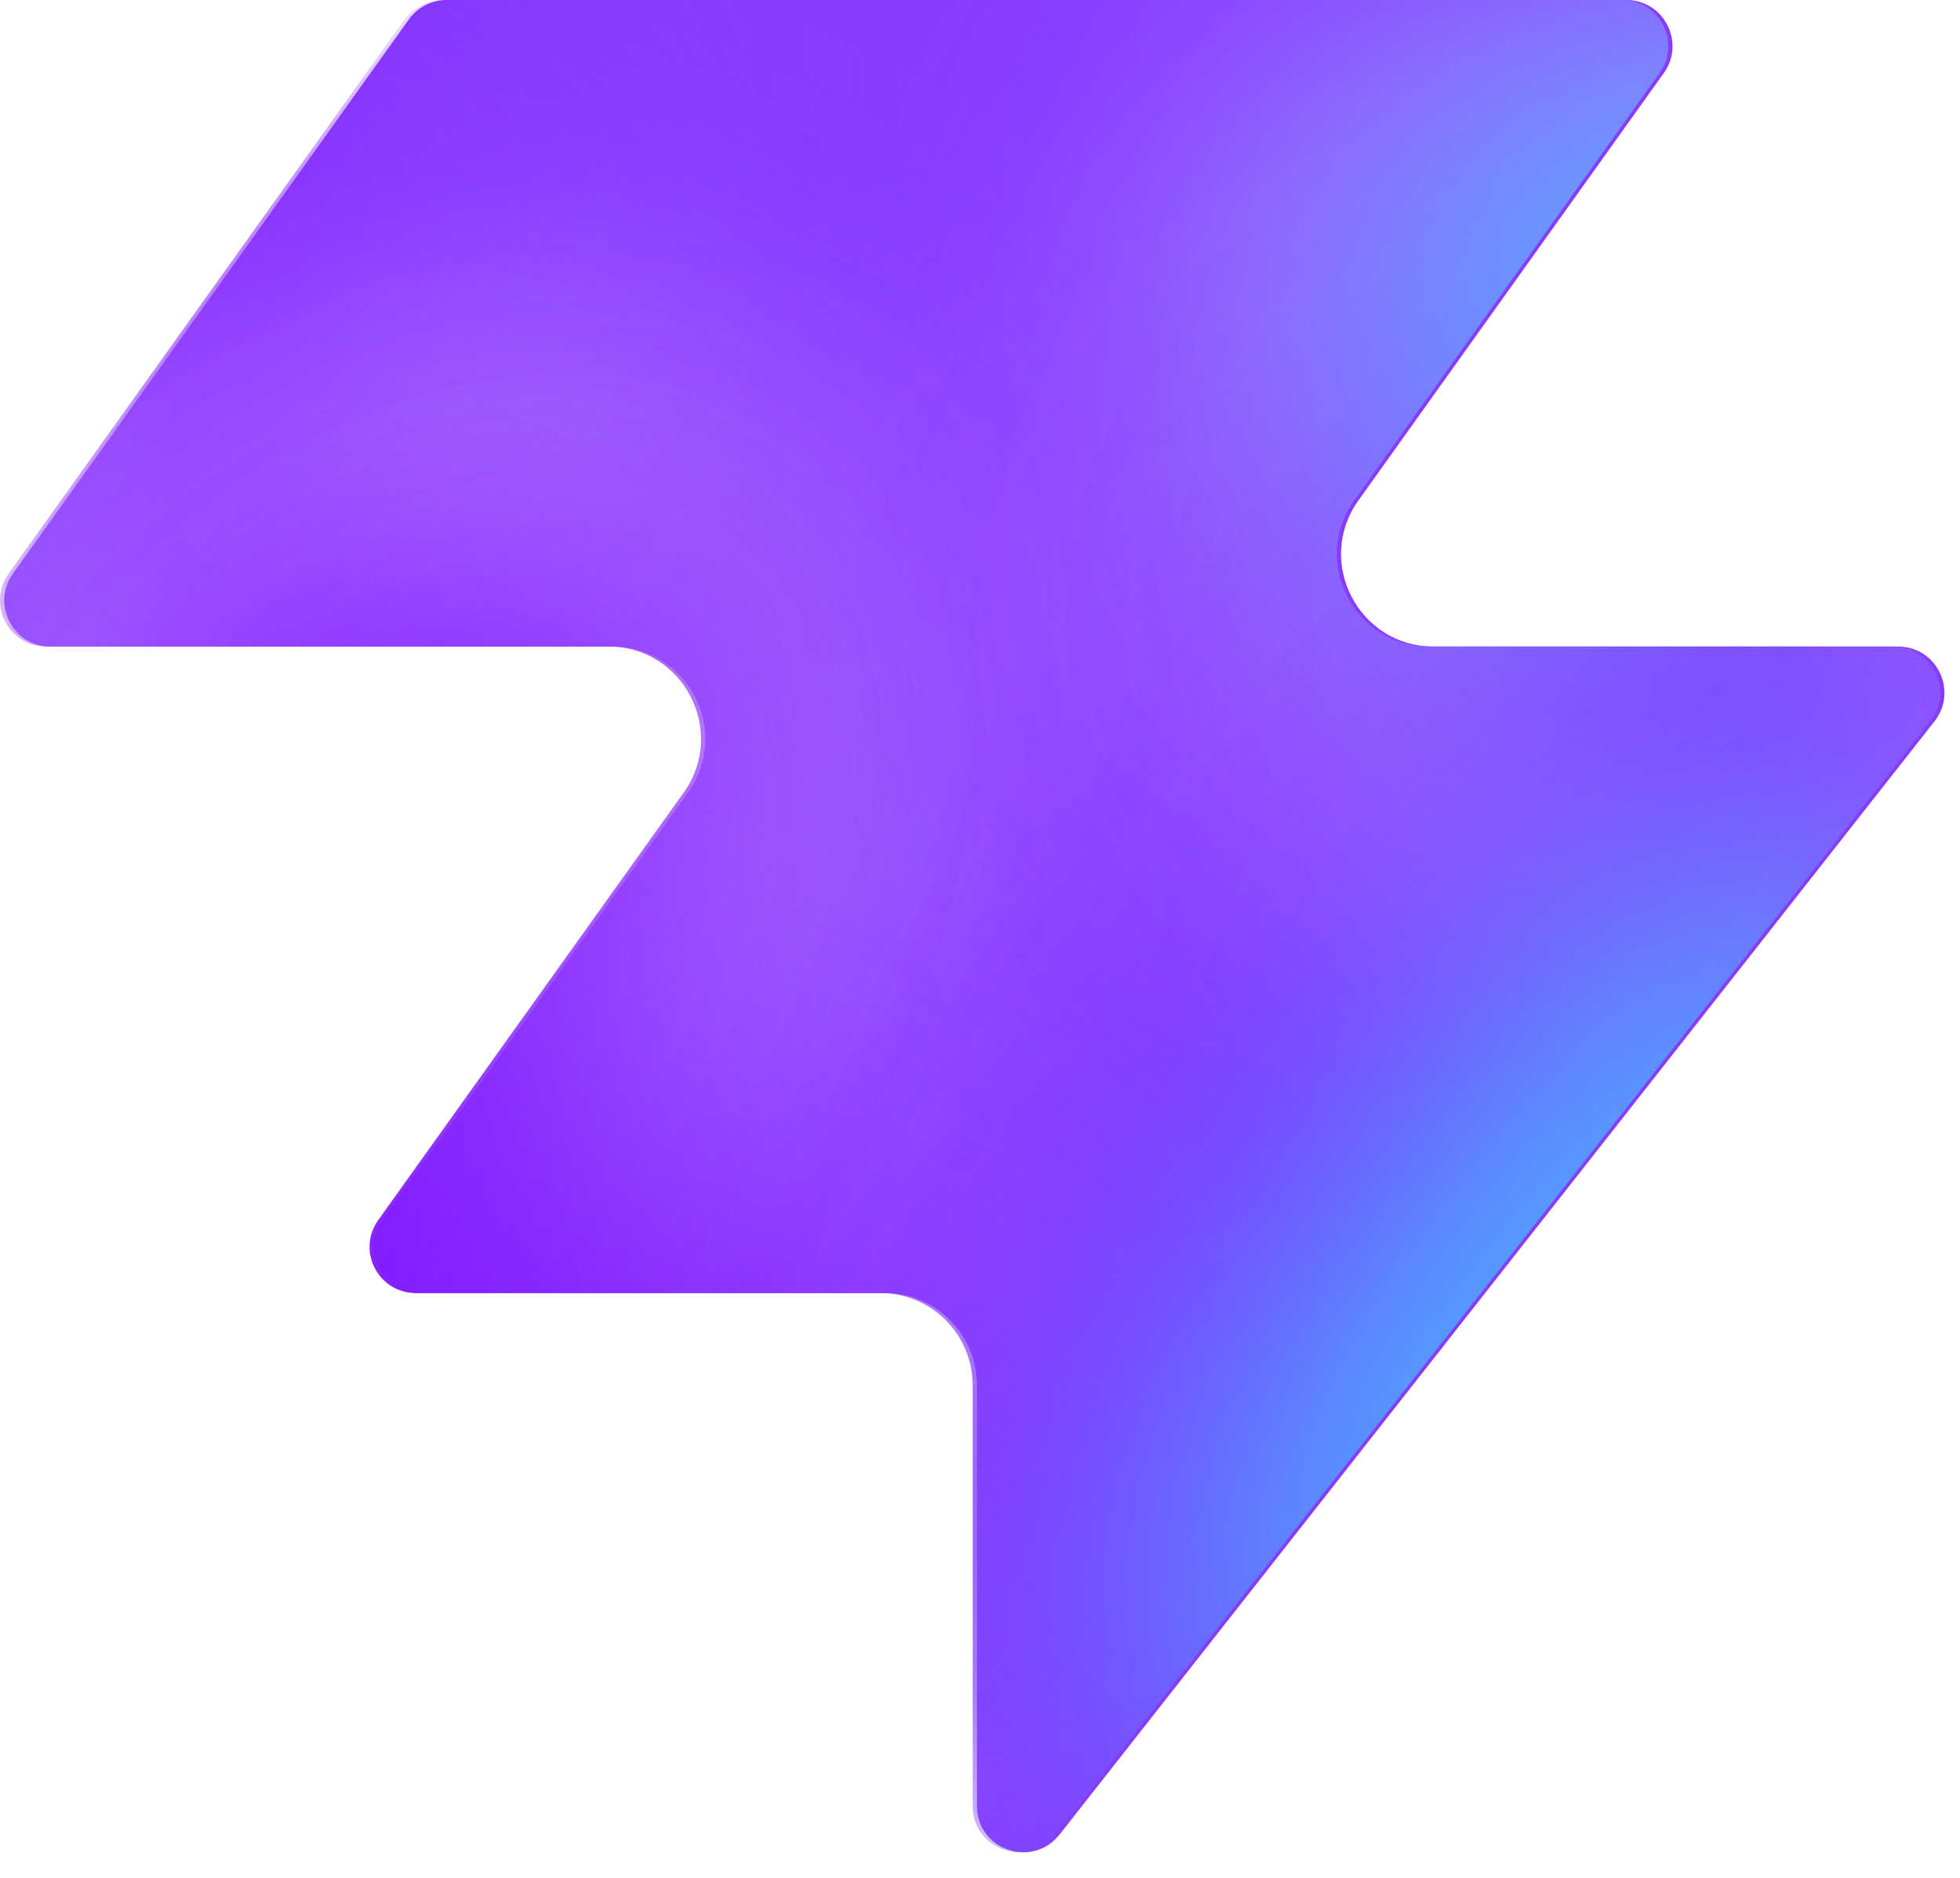
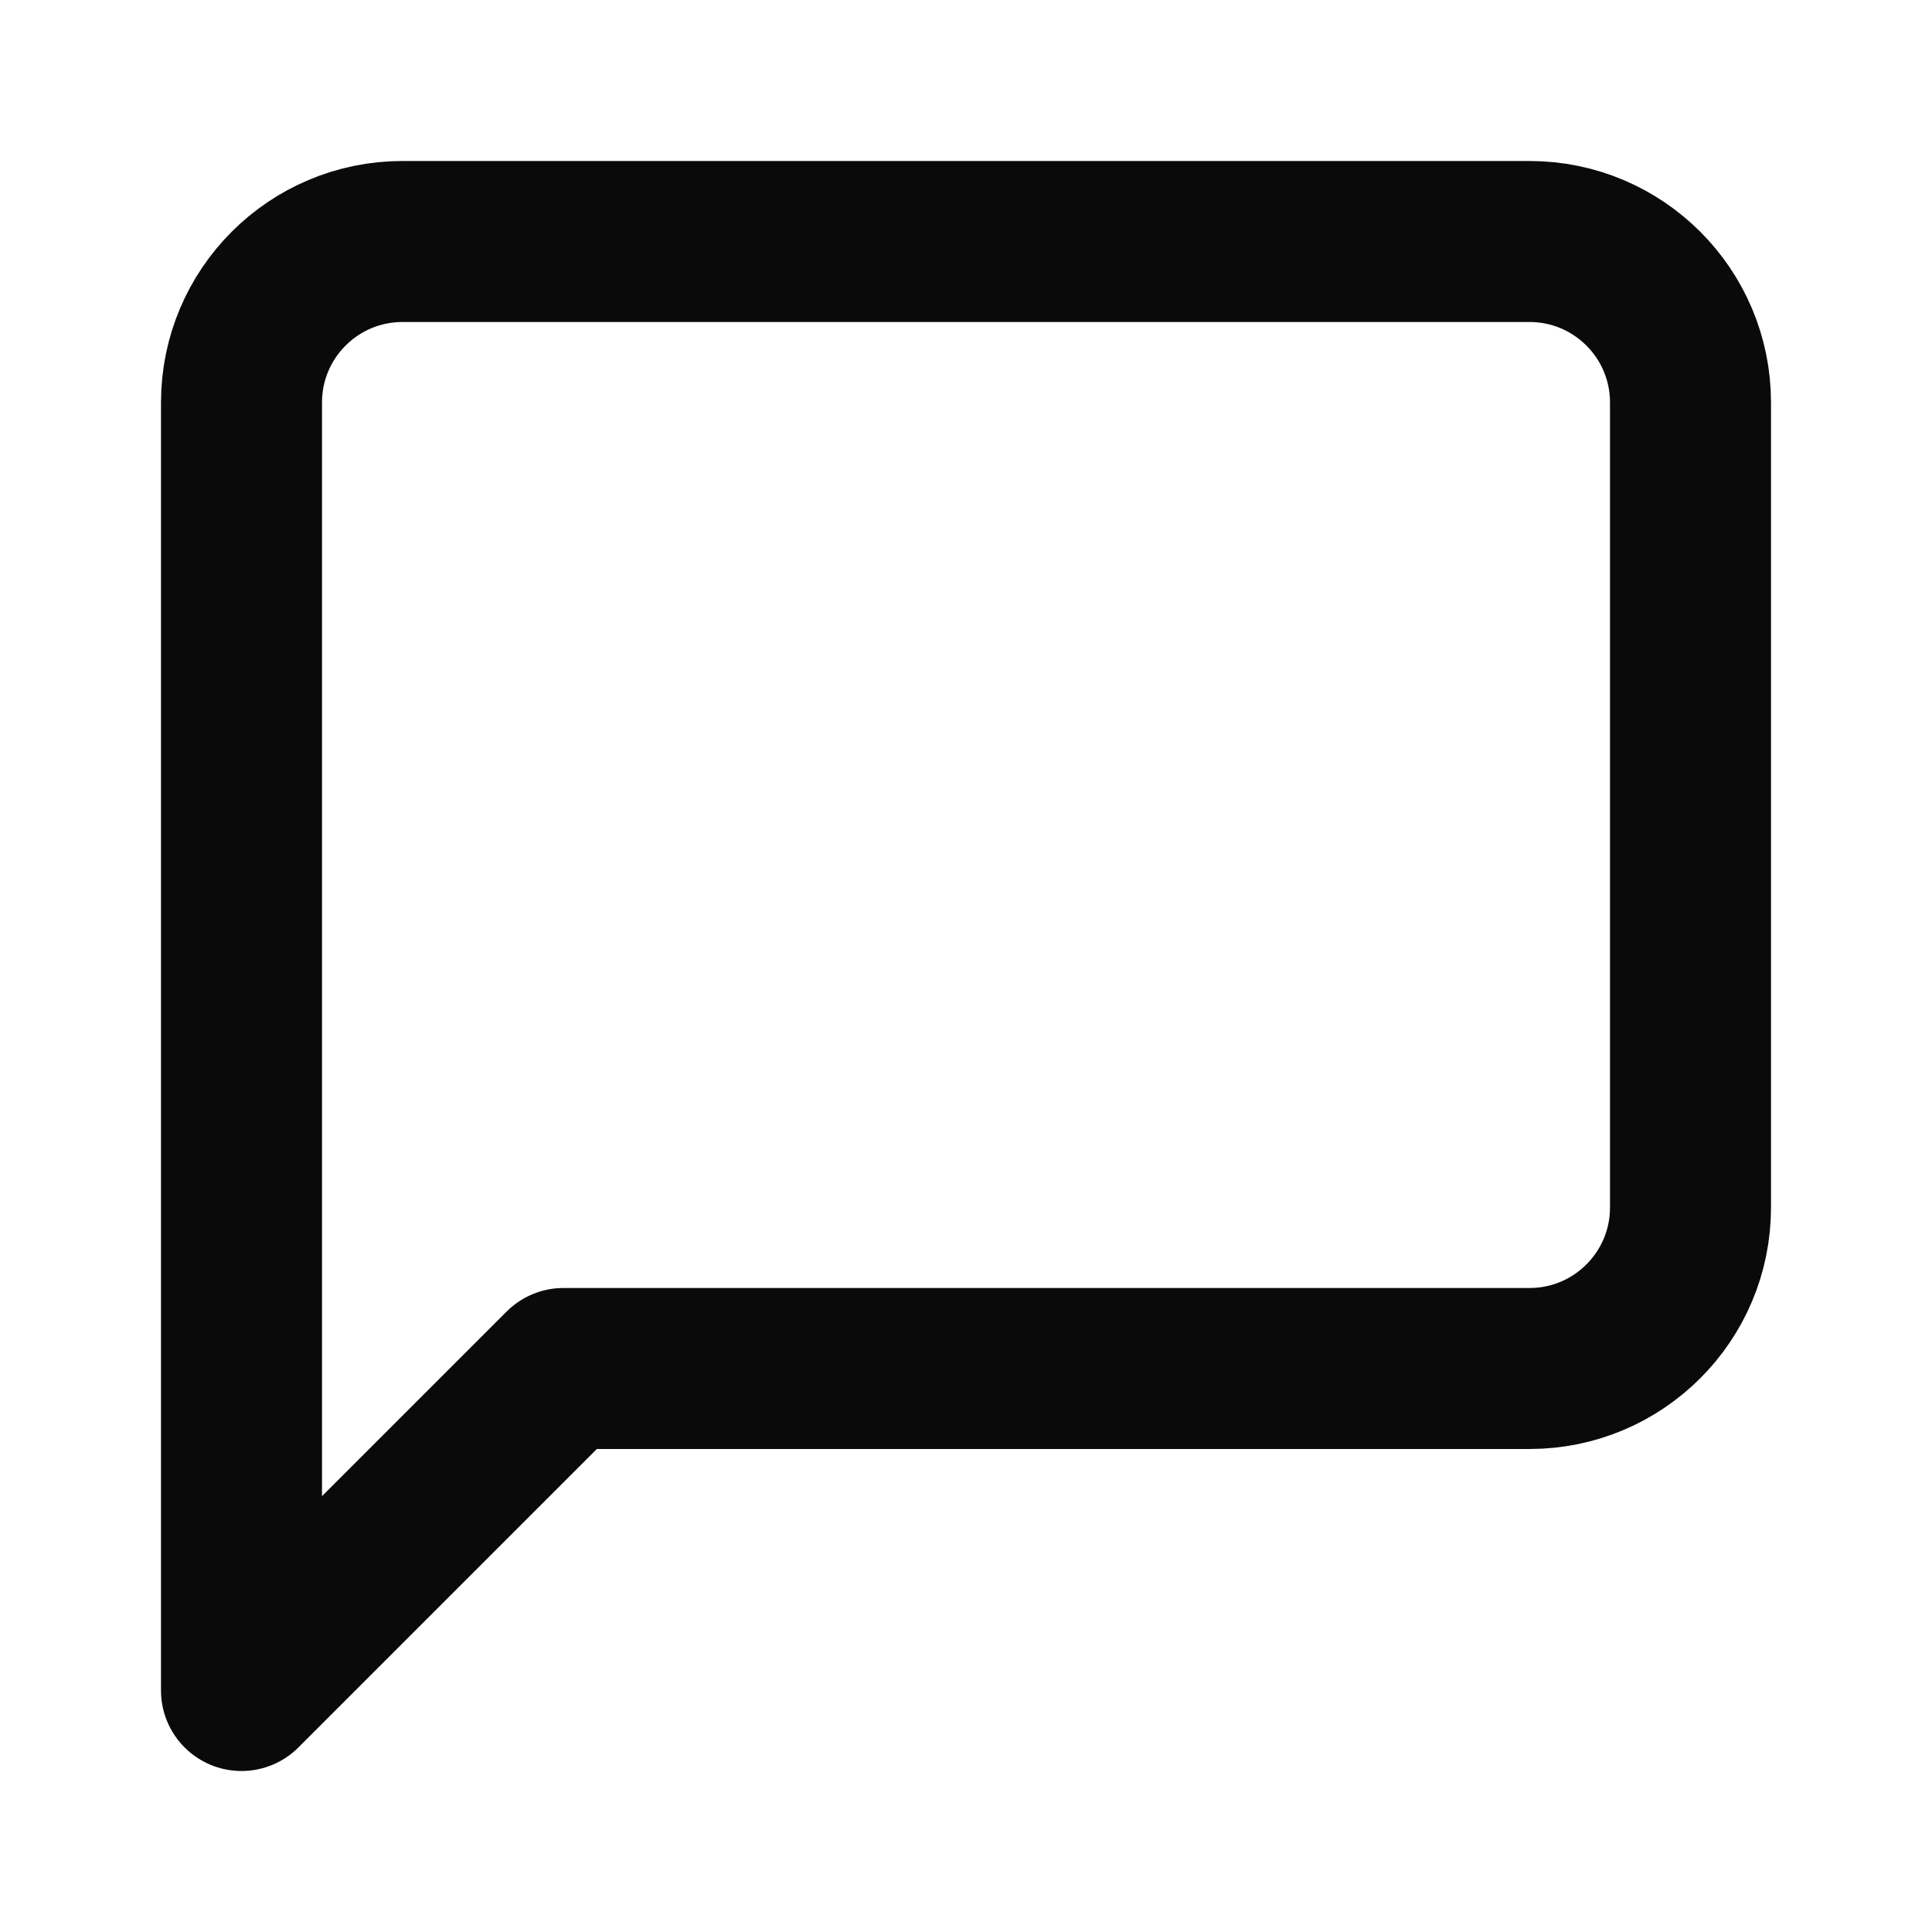
- <svg xmlns="http://www.w3.org/2000/svg" width="48" height="46" fill="none" viewBox="0 0 48 46">
-   <path fill="#863bff" d="M25.946 44.938c-.664.845-2.021.375-2.021-.698V33.937a2.26 2.26 0 0 0-2.262-2.262H10.287c-.92 0-1.456-1.04-.92-1.788l7.48-10.471c1.07-1.497 0-3.578-1.842-3.578H1.237c-.92 0-1.456-1.04-.92-1.788L10.013.474c.214-.297.556-.474.92-.474h28.894c.92 0 1.456 1.04.92 1.788l-7.48 10.471c-1.07 1.498 0 3.579 1.842 3.579h11.377c.943 0 1.473 1.088.89 1.83L25.947 44.94z" style="fill:#863bff;fill:color(display-p3 .525 .23 1);fill-opacity:1" />
-   <mask id="a" width="48" height="46" x="0" y="0" maskUnits="userSpaceOnUse" style="mask-type:alpha">
-     <path fill="#000" d="M25.842 44.938c-.664.844-2.021.375-2.021-.698V33.937a2.26 2.26 0 0 0-2.262-2.262H10.183c-.92 0-1.456-1.04-.92-1.788l7.48-10.471c1.07-1.498 0-3.579-1.842-3.579H1.133c-.92 0-1.456-1.04-.92-1.787L9.91.473c.214-.297.556-.474.92-.474h28.894c.92 0 1.456 1.04.92 1.788l-7.48 10.471c-1.07 1.498 0 3.578 1.842 3.578h11.377c.943 0 1.473 1.088.89 1.832L25.843 44.94z" style="fill:#000;fill-opacity:1" />
-   </mask>
-   <g mask="url(#a)">
-     <g filter="url(#b)">
-       <ellipse cx="5.508" cy="14.704" fill="#ede6ff" rx="5.508" ry="14.704" style="fill:#ede6ff;fill:color(display-p3 .927 .903 1);fill-opacity:1" transform="matrix(.00324 1 1 -.00324 -4.47 31.516)" />
-     </g>
-     <g filter="url(#c)">
-       <ellipse cx="10.399" cy="29.851" fill="#ede6ff" rx="10.399" ry="29.851" style="fill:#ede6ff;fill:color(display-p3 .927 .903 1);fill-opacity:1" transform="matrix(.00324 1 1 -.00324 -39.328 7.883)" />
-     </g>
-     <g filter="url(#d)">
-       <ellipse cx="5.508" cy="30.487" fill="#7e14ff" rx="5.508" ry="30.487" style="fill:#7e14ff;fill:color(display-p3 .492 .077 1);fill-opacity:1" transform="rotate(89.814 -25.913 -14.639)scale(1 -1)" />
-     </g>
-     <g filter="url(#e)">
-       <ellipse cx="5.508" cy="30.599" fill="#7e14ff" rx="5.508" ry="30.599" style="fill:#7e14ff;fill:color(display-p3 .492 .077 1);fill-opacity:1" transform="rotate(89.814 -32.644 -3.334)scale(1 -1)" />
-     </g>
-     <g filter="url(#f)">
-       <ellipse cx="5.508" cy="30.599" fill="#7e14ff" rx="5.508" ry="30.599" style="fill:#7e14ff;fill:color(display-p3 .492 .077 1);fill-opacity:1" transform="matrix(.00324 1 1 -.00324 -34.34 30.47)" />
-     </g>
-     <g filter="url(#g)">
-       <ellipse cx="14.072" cy="22.078" fill="#ede6ff" rx="14.072" ry="22.078" style="fill:#ede6ff;fill:color(display-p3 .927 .903 1);fill-opacity:1" transform="rotate(93.35 24.506 48.493)scale(-1 1)" />
-     </g>
-     <g filter="url(#h)">
-       <ellipse cx="3.47" cy="21.501" fill="#7e14ff" rx="3.47" ry="21.501" style="fill:#7e14ff;fill:color(display-p3 .492 .077 1);fill-opacity:1" transform="rotate(89.009 28.708 47.59)scale(-1 1)" />
-     </g>
-     <g filter="url(#i)">
-       <ellipse cx="3.47" cy="21.501" fill="#7e14ff" rx="3.47" ry="21.501" style="fill:#7e14ff;fill:color(display-p3 .492 .077 1);fill-opacity:1" transform="rotate(89.009 28.708 47.59)scale(-1 1)" />
-     </g>
-     <g filter="url(#j)">
-       <ellipse cx=".387" cy="8.972" fill="#7e14ff" rx="4.407" ry="29.108" style="fill:#7e14ff;fill:color(display-p3 .492 .077 1);fill-opacity:1" transform="rotate(39.51 .387 8.972)" />
-     </g>
-     <g filter="url(#k)">
-       <ellipse cx="47.523" cy="-6.092" fill="#7e14ff" rx="4.407" ry="29.108" style="fill:#7e14ff;fill:color(display-p3 .492 .077 1);fill-opacity:1" transform="rotate(37.892 47.523 -6.092)" />
-     </g>
-     <g filter="url(#l)">
-       <ellipse cx="41.412" cy="6.333" fill="#47bfff" rx="5.971" ry="9.665" style="fill:#47bfff;fill:color(display-p3 .28 .748 1);fill-opacity:1" transform="rotate(37.892 41.412 6.333)" />
-     </g>
-     <g filter="url(#m)">
-       <ellipse cx="-1.879" cy="38.332" fill="#7e14ff" rx="4.407" ry="29.108" style="fill:#7e14ff;fill:color(display-p3 .492 .077 1);fill-opacity:1" transform="rotate(37.892 -1.88 38.332)" />
-     </g>
-     <g filter="url(#n)">
-       <ellipse cx="-1.879" cy="38.332" fill="#7e14ff" rx="4.407" ry="29.108" style="fill:#7e14ff;fill:color(display-p3 .492 .077 1);fill-opacity:1" transform="rotate(37.892 -1.88 38.332)" />
-     </g>
-     <g filter="url(#o)">
-       <ellipse cx="35.651" cy="29.907" fill="#7e14ff" rx="4.407" ry="29.108" style="fill:#7e14ff;fill:color(display-p3 .492 .077 1);fill-opacity:1" transform="rotate(37.892 35.651 29.907)" />
-     </g>
-     <g filter="url(#p)">
-       <ellipse cx="38.418" cy="32.4" fill="#47bfff" rx="5.971" ry="15.297" style="fill:#47bfff;fill:color(display-p3 .28 .748 1);fill-opacity:1" transform="rotate(37.892 38.418 32.4)" />
-     </g>
-   </g>
-   <defs>
-     <filter id="b" width="60.045" height="41.654" x="-19.77" y="16.149" color-interpolation-filters="sRGB" filterUnits="userSpaceOnUse">
-       <feFlood flood-opacity="0" result="BackgroundImageFix" />
-       <feBlend in="SourceGraphic" in2="BackgroundImageFix" result="shape" />
-       <feGaussianBlur result="effect1_foregroundBlur_2002_17158" stdDeviation="7.659" />
-     </filter>
-     <filter id="c" width="90.34" height="51.437" x="-54.613" y="-7.533" color-interpolation-filters="sRGB" filterUnits="userSpaceOnUse">
-       <feFlood flood-opacity="0" result="BackgroundImageFix" />
-       <feBlend in="SourceGraphic" in2="BackgroundImageFix" result="shape" />
-       <feGaussianBlur result="effect1_foregroundBlur_2002_17158" stdDeviation="7.659" />
-     </filter>
-     <filter id="d" width="79.355" height="29.4" x="-49.64" y="2.03" color-interpolation-filters="sRGB" filterUnits="userSpaceOnUse">
-       <feFlood flood-opacity="0" result="BackgroundImageFix" />
-       <feBlend in="SourceGraphic" in2="BackgroundImageFix" result="shape" />
-       <feGaussianBlur result="effect1_foregroundBlur_2002_17158" stdDeviation="4.596" />
-     </filter>
-     <filter id="e" width="79.579" height="29.4" x="-45.045" y="20.029" color-interpolation-filters="sRGB" filterUnits="userSpaceOnUse">
-       <feFlood flood-opacity="0" result="BackgroundImageFix" />
-       <feBlend in="SourceGraphic" in2="BackgroundImageFix" result="shape" />
-       <feGaussianBlur result="effect1_foregroundBlur_2002_17158" stdDeviation="4.596" />
-     </filter>
-     <filter id="f" width="79.579" height="29.4" x="-43.513" y="21.178" color-interpolation-filters="sRGB" filterUnits="userSpaceOnUse">
-       <feFlood flood-opacity="0" result="BackgroundImageFix" />
-       <feBlend in="SourceGraphic" in2="BackgroundImageFix" result="shape" />
-       <feGaussianBlur result="effect1_foregroundBlur_2002_17158" stdDeviation="4.596" />
-     </filter>
-     <filter id="g" width="74.749" height="58.852" x="15.756" y="-17.901" color-interpolation-filters="sRGB" filterUnits="userSpaceOnUse">
-       <feFlood flood-opacity="0" result="BackgroundImageFix" />
-       <feBlend in="SourceGraphic" in2="BackgroundImageFix" result="shape" />
-       <feGaussianBlur result="effect1_foregroundBlur_2002_17158" stdDeviation="7.659" />
-     </filter>
-     <filter id="h" width="61.377" height="25.362" x="23.548" y="2.284" color-interpolation-filters="sRGB" filterUnits="userSpaceOnUse">
-       <feFlood flood-opacity="0" result="BackgroundImageFix" />
-       <feBlend in="SourceGraphic" in2="BackgroundImageFix" result="shape" />
-       <feGaussianBlur result="effect1_foregroundBlur_2002_17158" stdDeviation="4.596" />
-     </filter>
-     <filter id="i" width="61.377" height="25.362" x="23.548" y="2.284" color-interpolation-filters="sRGB" filterUnits="userSpaceOnUse">
-       <feFlood flood-opacity="0" result="BackgroundImageFix" />
-       <feBlend in="SourceGraphic" in2="BackgroundImageFix" result="shape" />
-       <feGaussianBlur result="effect1_foregroundBlur_2002_17158" stdDeviation="4.596" />
-     </filter>
-     <filter id="j" width="56.045" height="63.649" x="-27.636" y="-22.853" color-interpolation-filters="sRGB" filterUnits="userSpaceOnUse">
-       <feFlood flood-opacity="0" result="BackgroundImageFix" />
-       <feBlend in="SourceGraphic" in2="BackgroundImageFix" result="shape" />
-       <feGaussianBlur result="effect1_foregroundBlur_2002_17158" stdDeviation="4.596" />
-     </filter>
-     <filter id="k" width="54.814" height="64.646" x="20.116" y="-38.415" color-interpolation-filters="sRGB" filterUnits="userSpaceOnUse">
-       <feFlood flood-opacity="0" result="BackgroundImageFix" />
-       <feBlend in="SourceGraphic" in2="BackgroundImageFix" result="shape" />
-       <feGaussianBlur result="effect1_foregroundBlur_2002_17158" stdDeviation="4.596" />
-     </filter>
-     <filter id="l" width="33.541" height="35.313" x="24.641" y="-11.323" color-interpolation-filters="sRGB" filterUnits="userSpaceOnUse">
-       <feFlood flood-opacity="0" result="BackgroundImageFix" />
-       <feBlend in="SourceGraphic" in2="BackgroundImageFix" result="shape" />
-       <feGaussianBlur result="effect1_foregroundBlur_2002_17158" stdDeviation="4.596" />
-     </filter>
-     <filter id="m" width="54.814" height="64.646" x="-29.286" y="6.009" color-interpolation-filters="sRGB" filterUnits="userSpaceOnUse">
-       <feFlood flood-opacity="0" result="BackgroundImageFix" />
-       <feBlend in="SourceGraphic" in2="BackgroundImageFix" result="shape" />
-       <feGaussianBlur result="effect1_foregroundBlur_2002_17158" stdDeviation="4.596" />
-     </filter>
-     <filter id="n" width="54.814" height="64.646" x="-29.286" y="6.009" color-interpolation-filters="sRGB" filterUnits="userSpaceOnUse">
-       <feFlood flood-opacity="0" result="BackgroundImageFix" />
-       <feBlend in="SourceGraphic" in2="BackgroundImageFix" result="shape" />
-       <feGaussianBlur result="effect1_foregroundBlur_2002_17158" stdDeviation="4.596" />
-     </filter>
-     <filter id="o" width="54.814" height="64.646" x="8.244" y="-2.416" color-interpolation-filters="sRGB" filterUnits="userSpaceOnUse">
-       <feFlood flood-opacity="0" result="BackgroundImageFix" />
-       <feBlend in="SourceGraphic" in2="BackgroundImageFix" result="shape" />
-       <feGaussianBlur result="effect1_foregroundBlur_2002_17158" stdDeviation="4.596" />
-     </filter>
-     <filter id="p" width="39.409" height="43.623" x="18.713" y="10.588" color-interpolation-filters="sRGB" filterUnits="userSpaceOnUse">
-       <feFlood flood-opacity="0" result="BackgroundImageFix" />
-       <feBlend in="SourceGraphic" in2="BackgroundImageFix" result="shape" />
-       <feGaussianBlur result="effect1_foregroundBlur_2002_17158" stdDeviation="4.596" />
-     </filter>
-   </defs>
+ <svg xmlns="http://www.w3.org/2000/svg" viewBox="0 0 24 24" fill="none" stroke-width="2" stroke-linecap="round" stroke-linejoin="round" role="img" aria-label="sms-hub">
+   <style>
+     path { stroke: #0a0a0a; }
+     @media (prefers-color-scheme: dark) { path { stroke: #fafafa; } }
+   </style>
+   <path d="M21 15a2 2 0 0 1-2 2H7l-4 4V5a2 2 0 0 1 2-2h14a2 2 0 0 1 2 2z" />
</svg>
